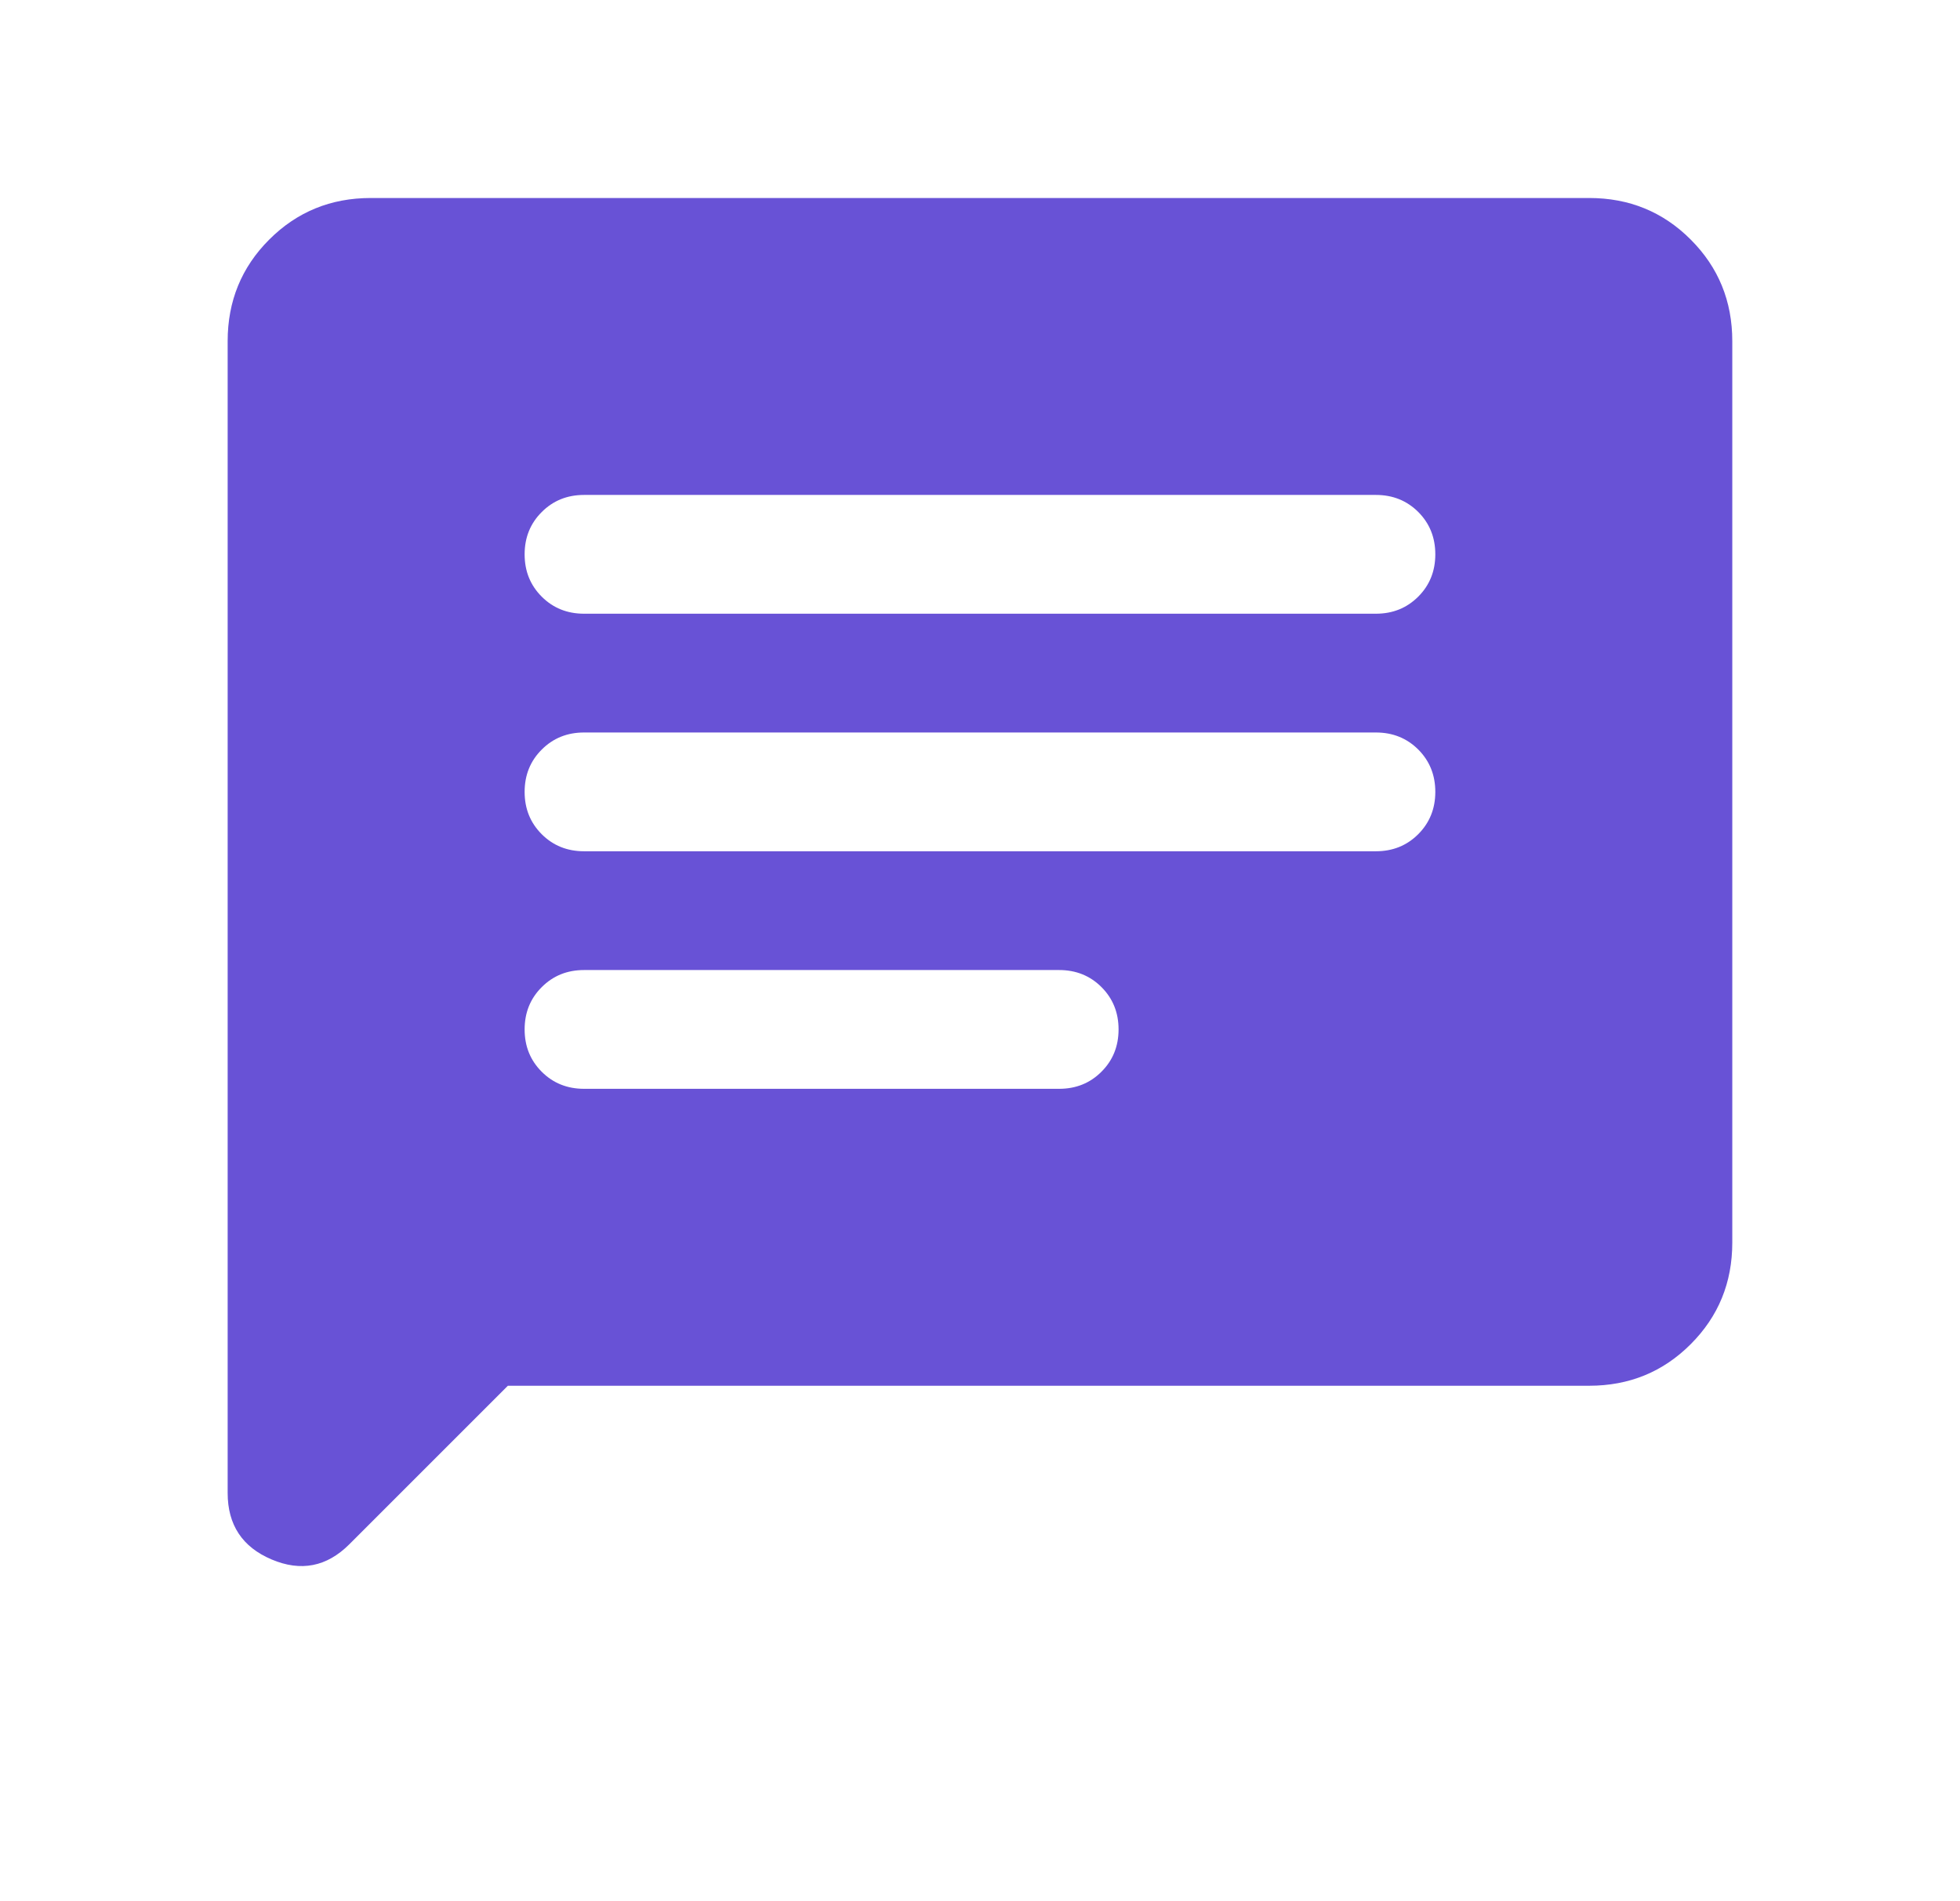
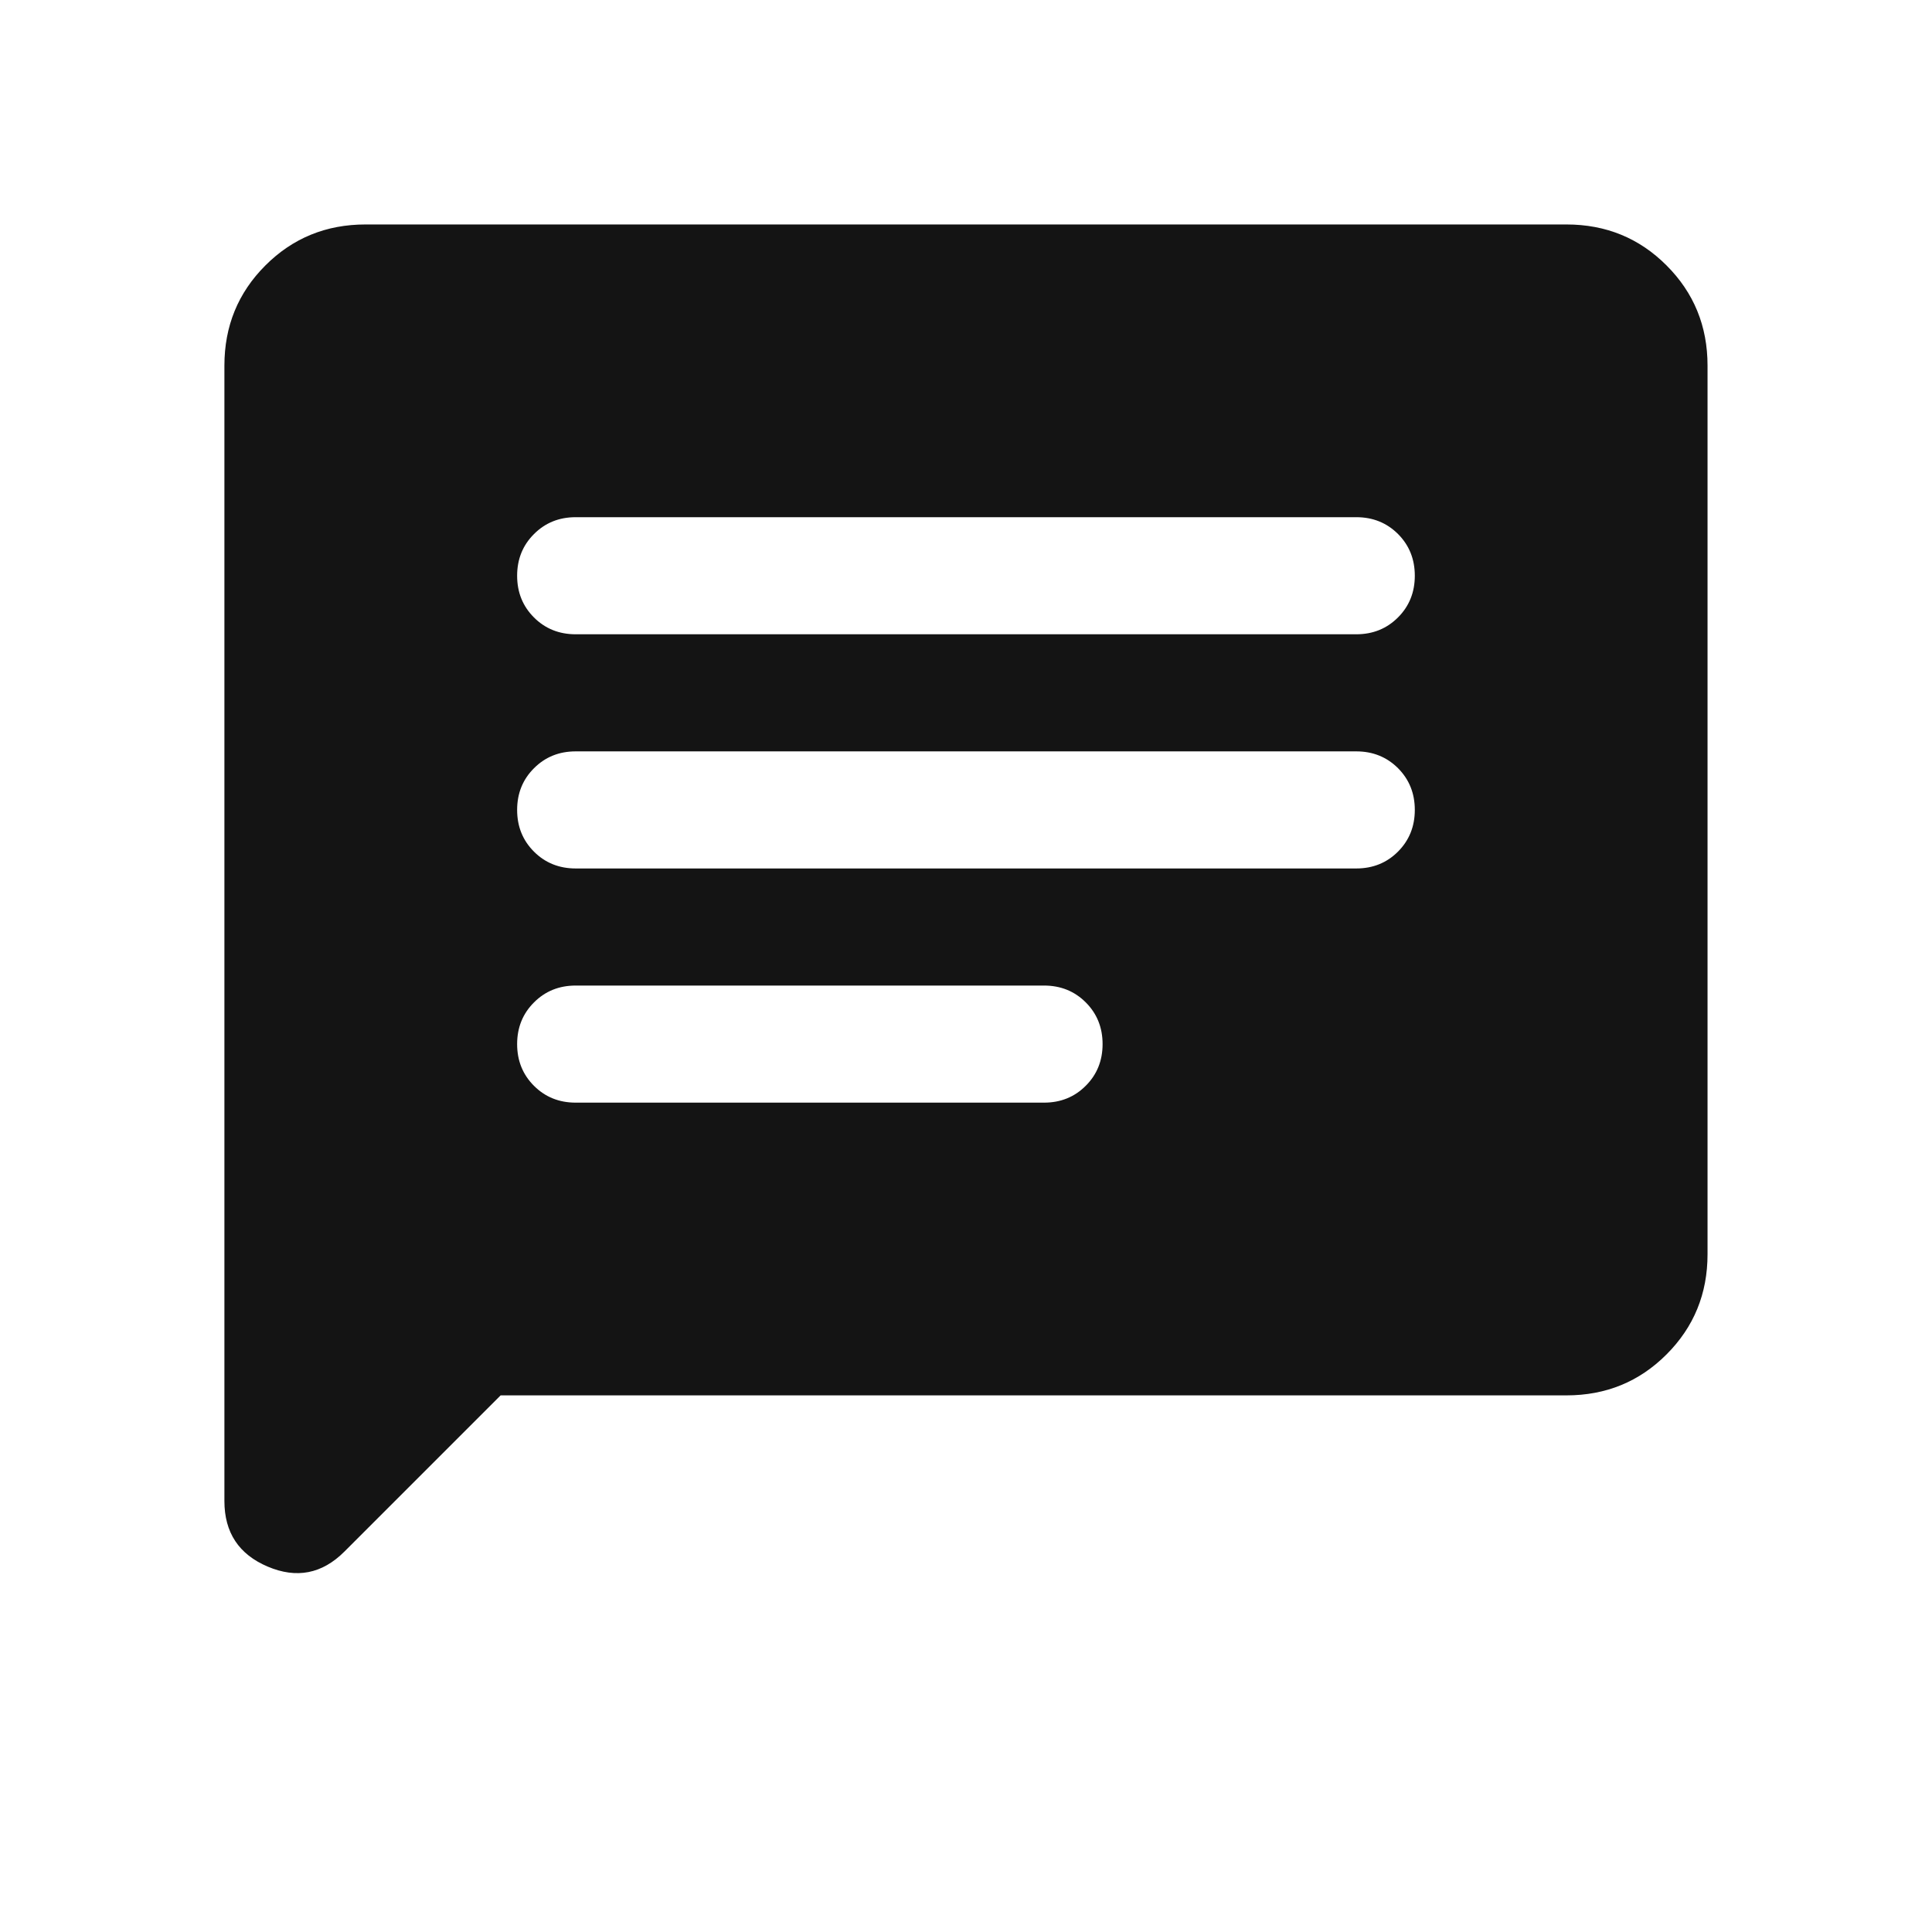
- <svg xmlns="http://www.w3.org/2000/svg" width="33" height="32" viewBox="0 0 33 32" fill="none">
-   <g id="Base_Icon">
-     <mask id="mask0_7722_718998" style="mask-type:alpha" maskUnits="userSpaceOnUse" x="0" y="0" width="33" height="32">
-       <rect id="Bounding box" x="0.5" width="32" height="32" fill="#D9D9D9" />
-     </mask>
-     <g mask="url(#mask0_7722_718998)">
-       <path id="chat" d="M8.551 23.334L5.882 26.003C5.502 26.383 5.066 26.468 4.573 26.259C4.08 26.05 3.833 25.677 3.833 25.139V5.744C3.833 5.071 4.066 4.501 4.533 4.034C5 3.567 5.57 3.334 6.243 3.334H26.756C27.43 3.334 28 3.567 28.466 4.034C28.933 4.501 29.166 5.071 29.166 5.744V20.924C29.166 21.597 28.933 22.167 28.466 22.634C28 23.101 27.43 23.334 26.756 23.334H8.551ZM9.833 18.334H17.833C18.116 18.334 18.354 18.238 18.545 18.046C18.737 17.855 18.833 17.617 18.833 17.334C18.833 17.05 18.737 16.813 18.545 16.621C18.354 16.43 18.116 16.334 17.833 16.334H9.833C9.55 16.334 9.312 16.43 9.121 16.622C8.929 16.813 8.833 17.051 8.833 17.334C8.833 17.618 8.929 17.855 9.121 18.047C9.312 18.238 9.55 18.334 9.833 18.334ZM9.833 14.334H23.166C23.45 14.334 23.687 14.238 23.879 14.046C24.07 13.854 24.166 13.617 24.166 13.334C24.166 13.05 24.07 12.813 23.879 12.621C23.687 12.43 23.45 12.334 23.166 12.334H9.833C9.55 12.334 9.312 12.43 9.121 12.622C8.929 12.813 8.833 13.051 8.833 13.334C8.833 13.618 8.929 13.855 9.121 14.047C9.312 14.238 9.55 14.334 9.833 14.334ZM9.833 10.334H23.166C23.45 10.334 23.687 10.238 23.879 10.046C24.07 9.855 24.166 9.617 24.166 9.334C24.166 9.05 24.07 8.813 23.879 8.621C23.687 8.43 23.45 8.334 23.166 8.334H9.833C9.55 8.334 9.312 8.43 9.121 8.622C8.929 8.813 8.833 9.051 8.833 9.334C8.833 9.618 8.929 9.855 9.121 10.047C9.312 10.238 9.55 10.334 9.833 10.334Z" fill="#6852D6" />
-     </g>
-   </g>
+ <svg xmlns="http://www.w3.org/2000/svg" width="32" height="32" viewBox="0 0 33 32">
+   <path d="M8.551 23.334L5.882 26.003C5.502 26.383 5.066 26.468 4.573 26.259C4.08 26.05 3.833 25.677 3.833 25.139V5.744C3.833 5.071 4.066 4.501 4.533 4.034C5 3.567 5.57 3.334 6.243 3.334H26.756C27.43 3.334 28 3.567 28.466 4.034C28.933 4.501 29.166 5.071 29.166 5.744V20.924C29.166 21.597 28.933 22.167 28.466 22.634C28 23.101 27.43 23.334 26.756 23.334H8.551ZM9.833 18.334H17.833C18.116 18.334 18.354 18.238 18.545 18.046C18.737 17.855 18.833 17.617 18.833 17.334C18.833 17.05 18.737 16.813 18.545 16.621C18.354 16.43 18.116 16.334 17.833 16.334H9.833C9.55 16.334 9.312 16.43 9.121 16.622C8.929 16.813 8.833 17.051 8.833 17.334C8.833 17.618 8.929 17.855 9.121 18.047C9.312 18.238 9.55 18.334 9.833 18.334ZM9.833 14.334H23.166C23.45 14.334 23.687 14.238 23.879 14.046C24.07 13.854 24.166 13.617 24.166 13.334C24.166 13.05 24.07 12.813 23.879 12.621C23.687 12.43 23.45 12.334 23.166 12.334H9.833C9.55 12.334 9.312 12.43 9.121 12.622C8.929 12.813 8.833 13.051 8.833 13.334C8.833 13.618 8.929 13.855 9.121 14.047C9.312 14.238 9.55 14.334 9.833 14.334ZM9.833 10.334H23.166C23.45 10.334 23.687 10.238 23.879 10.046C24.07 9.855 24.166 9.617 24.166 9.334C24.166 9.05 24.07 8.813 23.879 8.621C23.687 8.43 23.45 8.334 23.166 8.334H9.833C9.55 8.334 9.312 8.43 9.121 8.622C8.929 8.813 8.833 9.051 8.833 9.334C8.833 9.618 8.929 9.855 9.121 10.047C9.312 10.238 9.55 10.334 9.833 10.334Z" fill="#141414" />
</svg>
